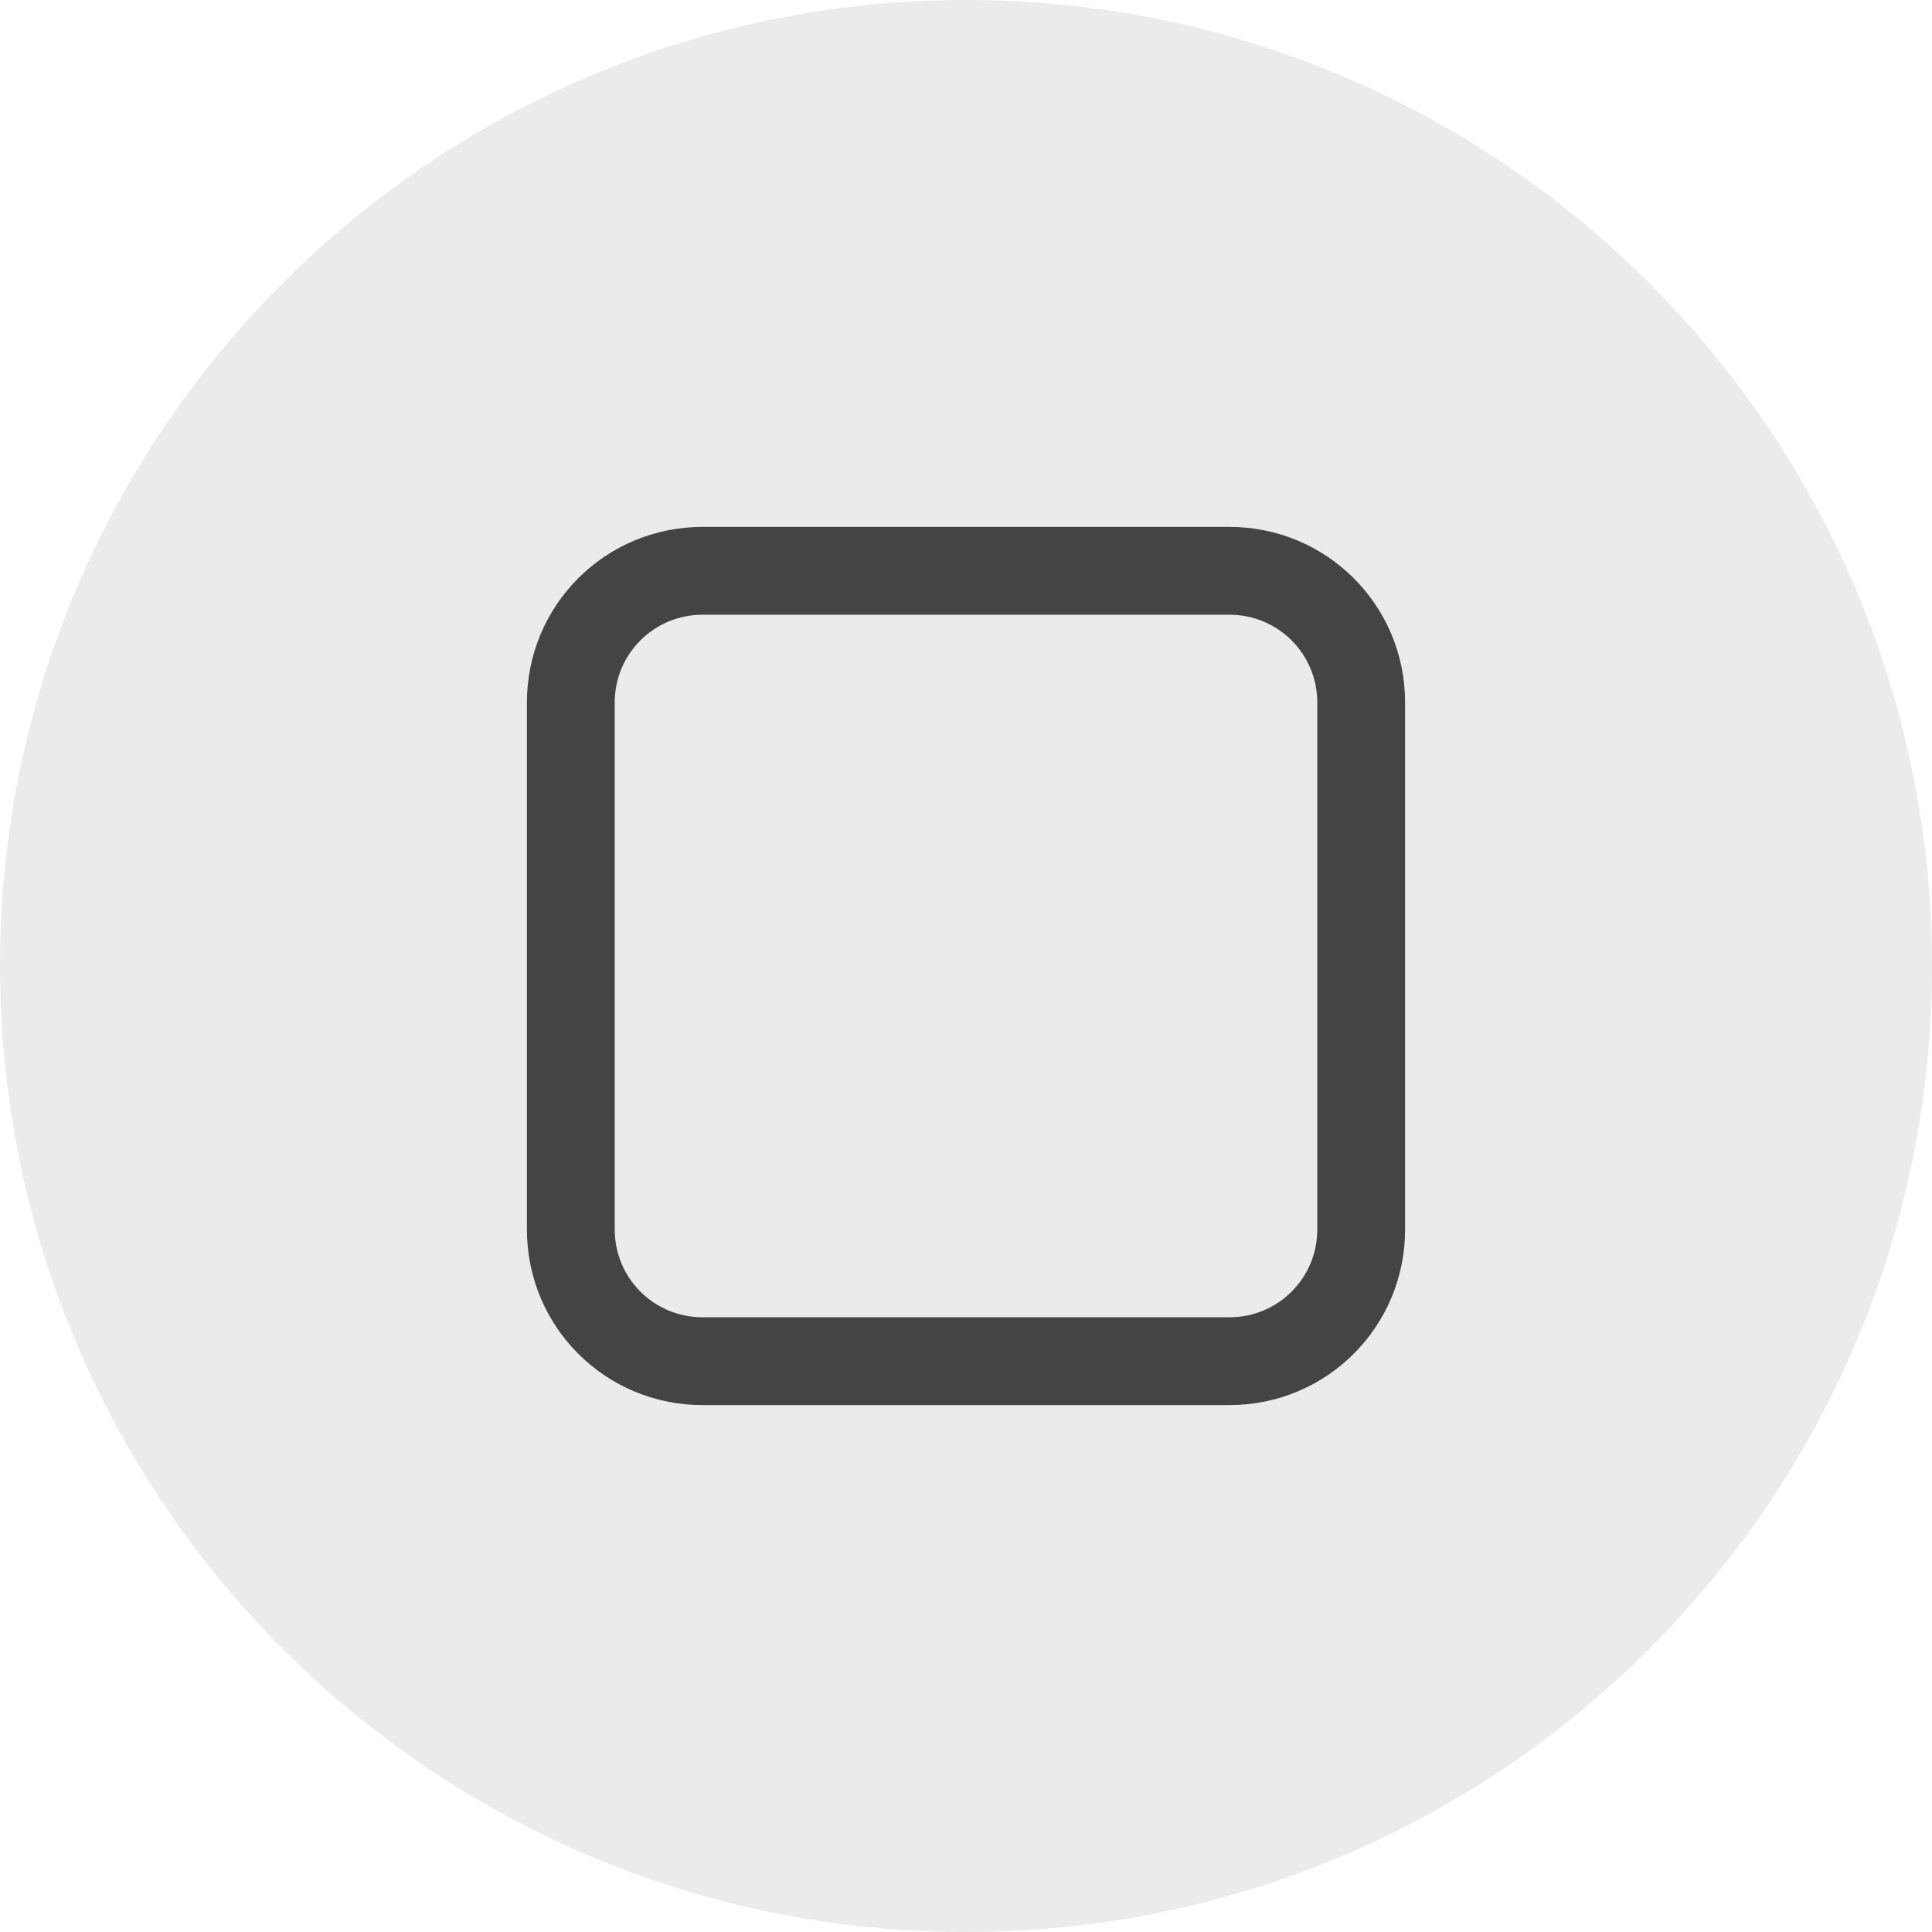
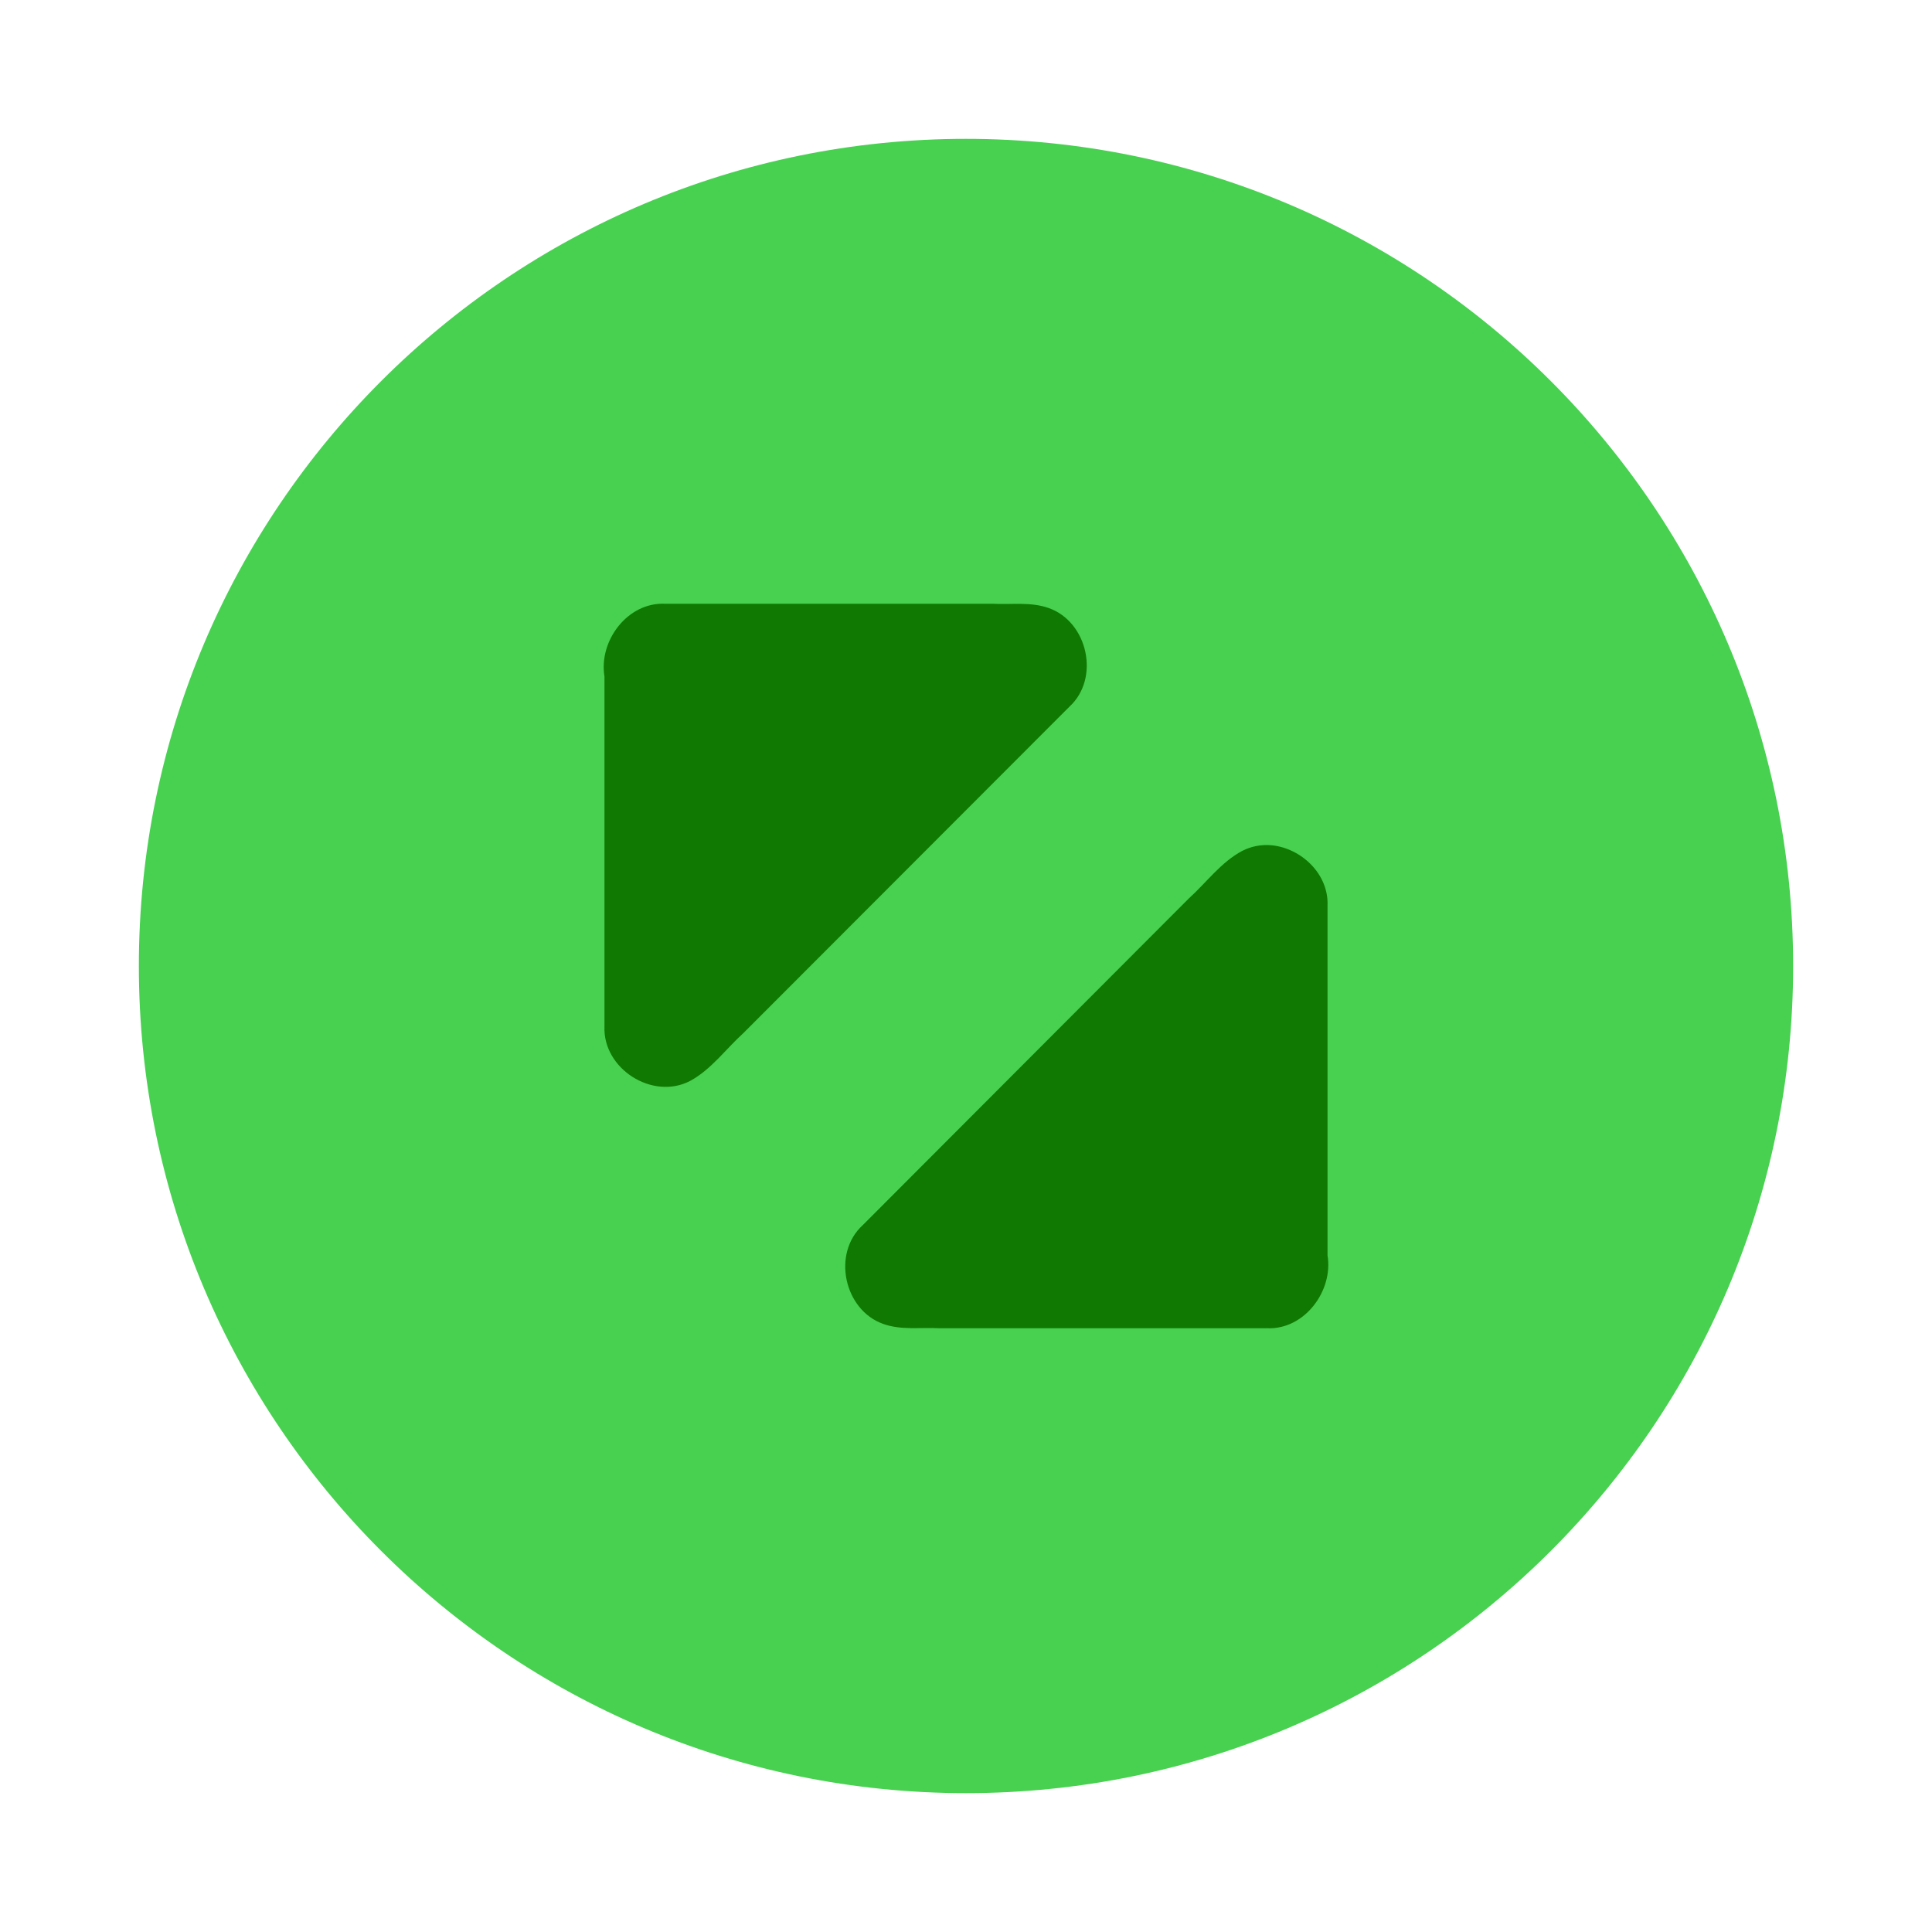
<svg xmlns="http://www.w3.org/2000/svg" viewBox="0 0 50 50" version="1.2" baseProfile="tiny">
  <defs>
</defs>
  <g fill="none" stroke="black" stroke-width="1" fill-rule="evenodd" stroke-linecap="square" stroke-linejoin="bevel">
-     <g fill="#000000" fill-opacity="1" stroke="none" transform="matrix(2.27273,0,0,2.27273,-52.2727,0)" font-family="Noto Sans" font-size="10" font-weight="400" font-style="normal" opacity="0.001">
-       <rect x="23" y="0" width="22" height="22" />
+     <g fill="#000000" fill-opacity="1" stroke="none" transform="matrix(3.125,0,0,3.125,0,50)" font-family="Noto Sans" font-size="10" font-weight="400" font-style="normal" opacity="0.003">
+       <rect x="0" y="-16" width="16" height="16" />
    </g>
-     <g fill="#000000" fill-opacity="1" stroke="none" transform="matrix(2.27273,0,0,2.27273,-52.2727,0)" font-family="Noto Sans" font-size="10" font-weight="400" font-style="normal" opacity="0.08">
-       <circle cx="34" cy="11" r="11" />
+     <g fill="#48d151" fill-opacity="1" stroke="none" transform="matrix(3.125,0,0,3.125,0,50)" font-family="Noto Sans" font-size="10" font-weight="400" font-style="normal">
+       <circle cx="8" cy="-8" r="6.85" />
    </g>
-     <g fill="#444444" fill-opacity="1" stroke="none" transform="matrix(2.27273,0,0,2.27273,-52.2727,0)" font-family="Noto Sans" font-size="10" font-weight="400" font-style="normal">
-       <path vector-effect="none" fill-rule="nonzero" d="M31,6 C29.892,6 29,6.892 29,8 L29,14 C29,15.108 29.892,16 31,16 L37,16 C38.108,16 39,15.108 39,14 L39,8 C39,6.892 38.108,6 37,6 L31,6 M31,7 L37,7 C37.554,7 38,7.446 38,8 L38,14 C38,14.554 37.554,15 37,15 L31,15 C30.446,15 30,14.554 30,14 L30,8 C30,7.446 30.446,7 31,7 " />
+     <g fill="#0f7901" fill-opacity="1" stroke="none" transform="matrix(3.125,0,0,3.125,-50,-6.25e-06)" font-family="Noto Sans" font-size="12" font-weight="400" font-style="normal">
+       <path vector-effect="none" fill-rule="nonzero" d="M21.506,5 C21.197,4.987 20.957,5.307 21.006,5.602 L21.006,8.502 C20.992,8.85 21.402,9.113 21.713,8.953 C21.889,8.859 22.009,8.689 22.155,8.557 L24.855,5.854 C25.113,5.619 25.009,5.15 24.686,5.036 C24.536,4.982 24.376,5.009 24.22,5 L21.506,5 M26.529,7 C26.448,6.993 26.365,7.007 26.287,7.047 C26.111,7.141 25.991,7.309 25.845,7.441 L23.145,10.146 C22.887,10.381 22.991,10.85 23.314,10.964 C23.464,11.018 23.622,10.991 23.779,11 L26.494,11 C26.803,11.013 27.043,10.691 26.994,10.396 L26.994,7.498 C27.004,7.237 26.775,7.023 26.529,7 L26.529,7" />
    </g>
    <g fill="none" stroke="#000000" stroke-opacity="1" stroke-width="1" stroke-linecap="square" stroke-linejoin="bevel" transform="matrix(1,0,0,1,0,0)" font-family="Noto Sans" font-size="10" font-weight="400" font-style="normal">
</g>
  </g>
</svg>
